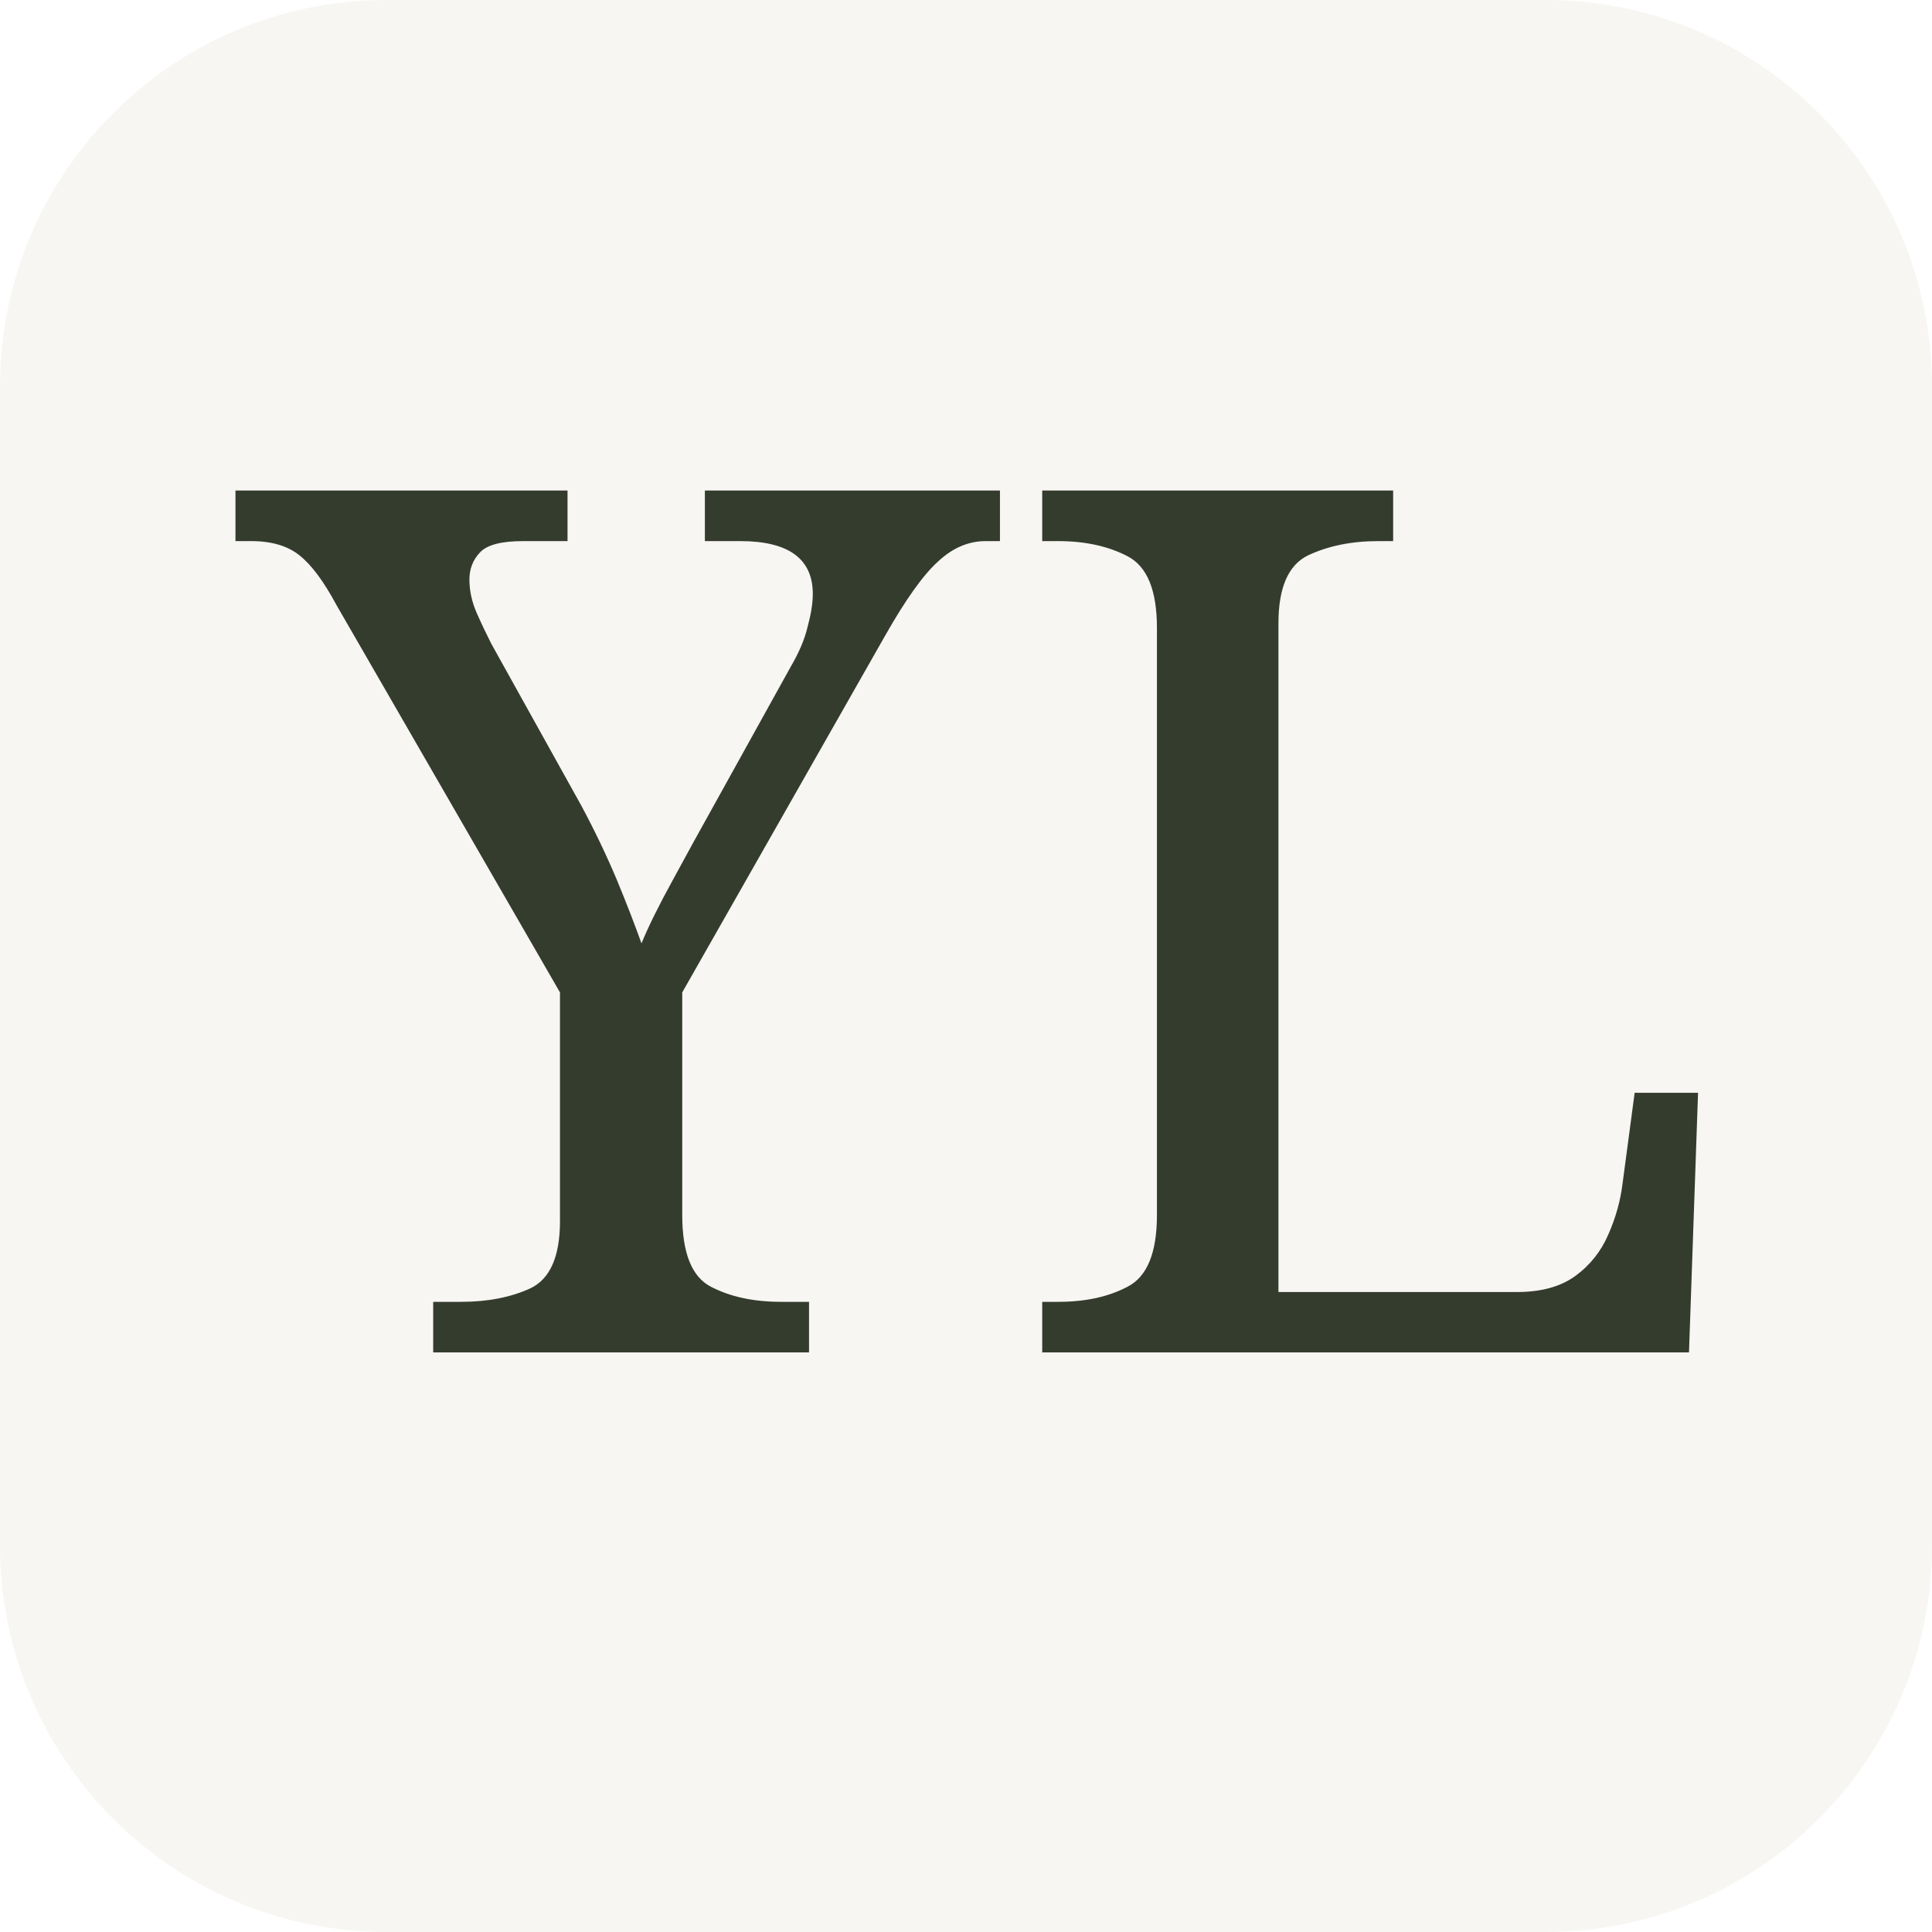
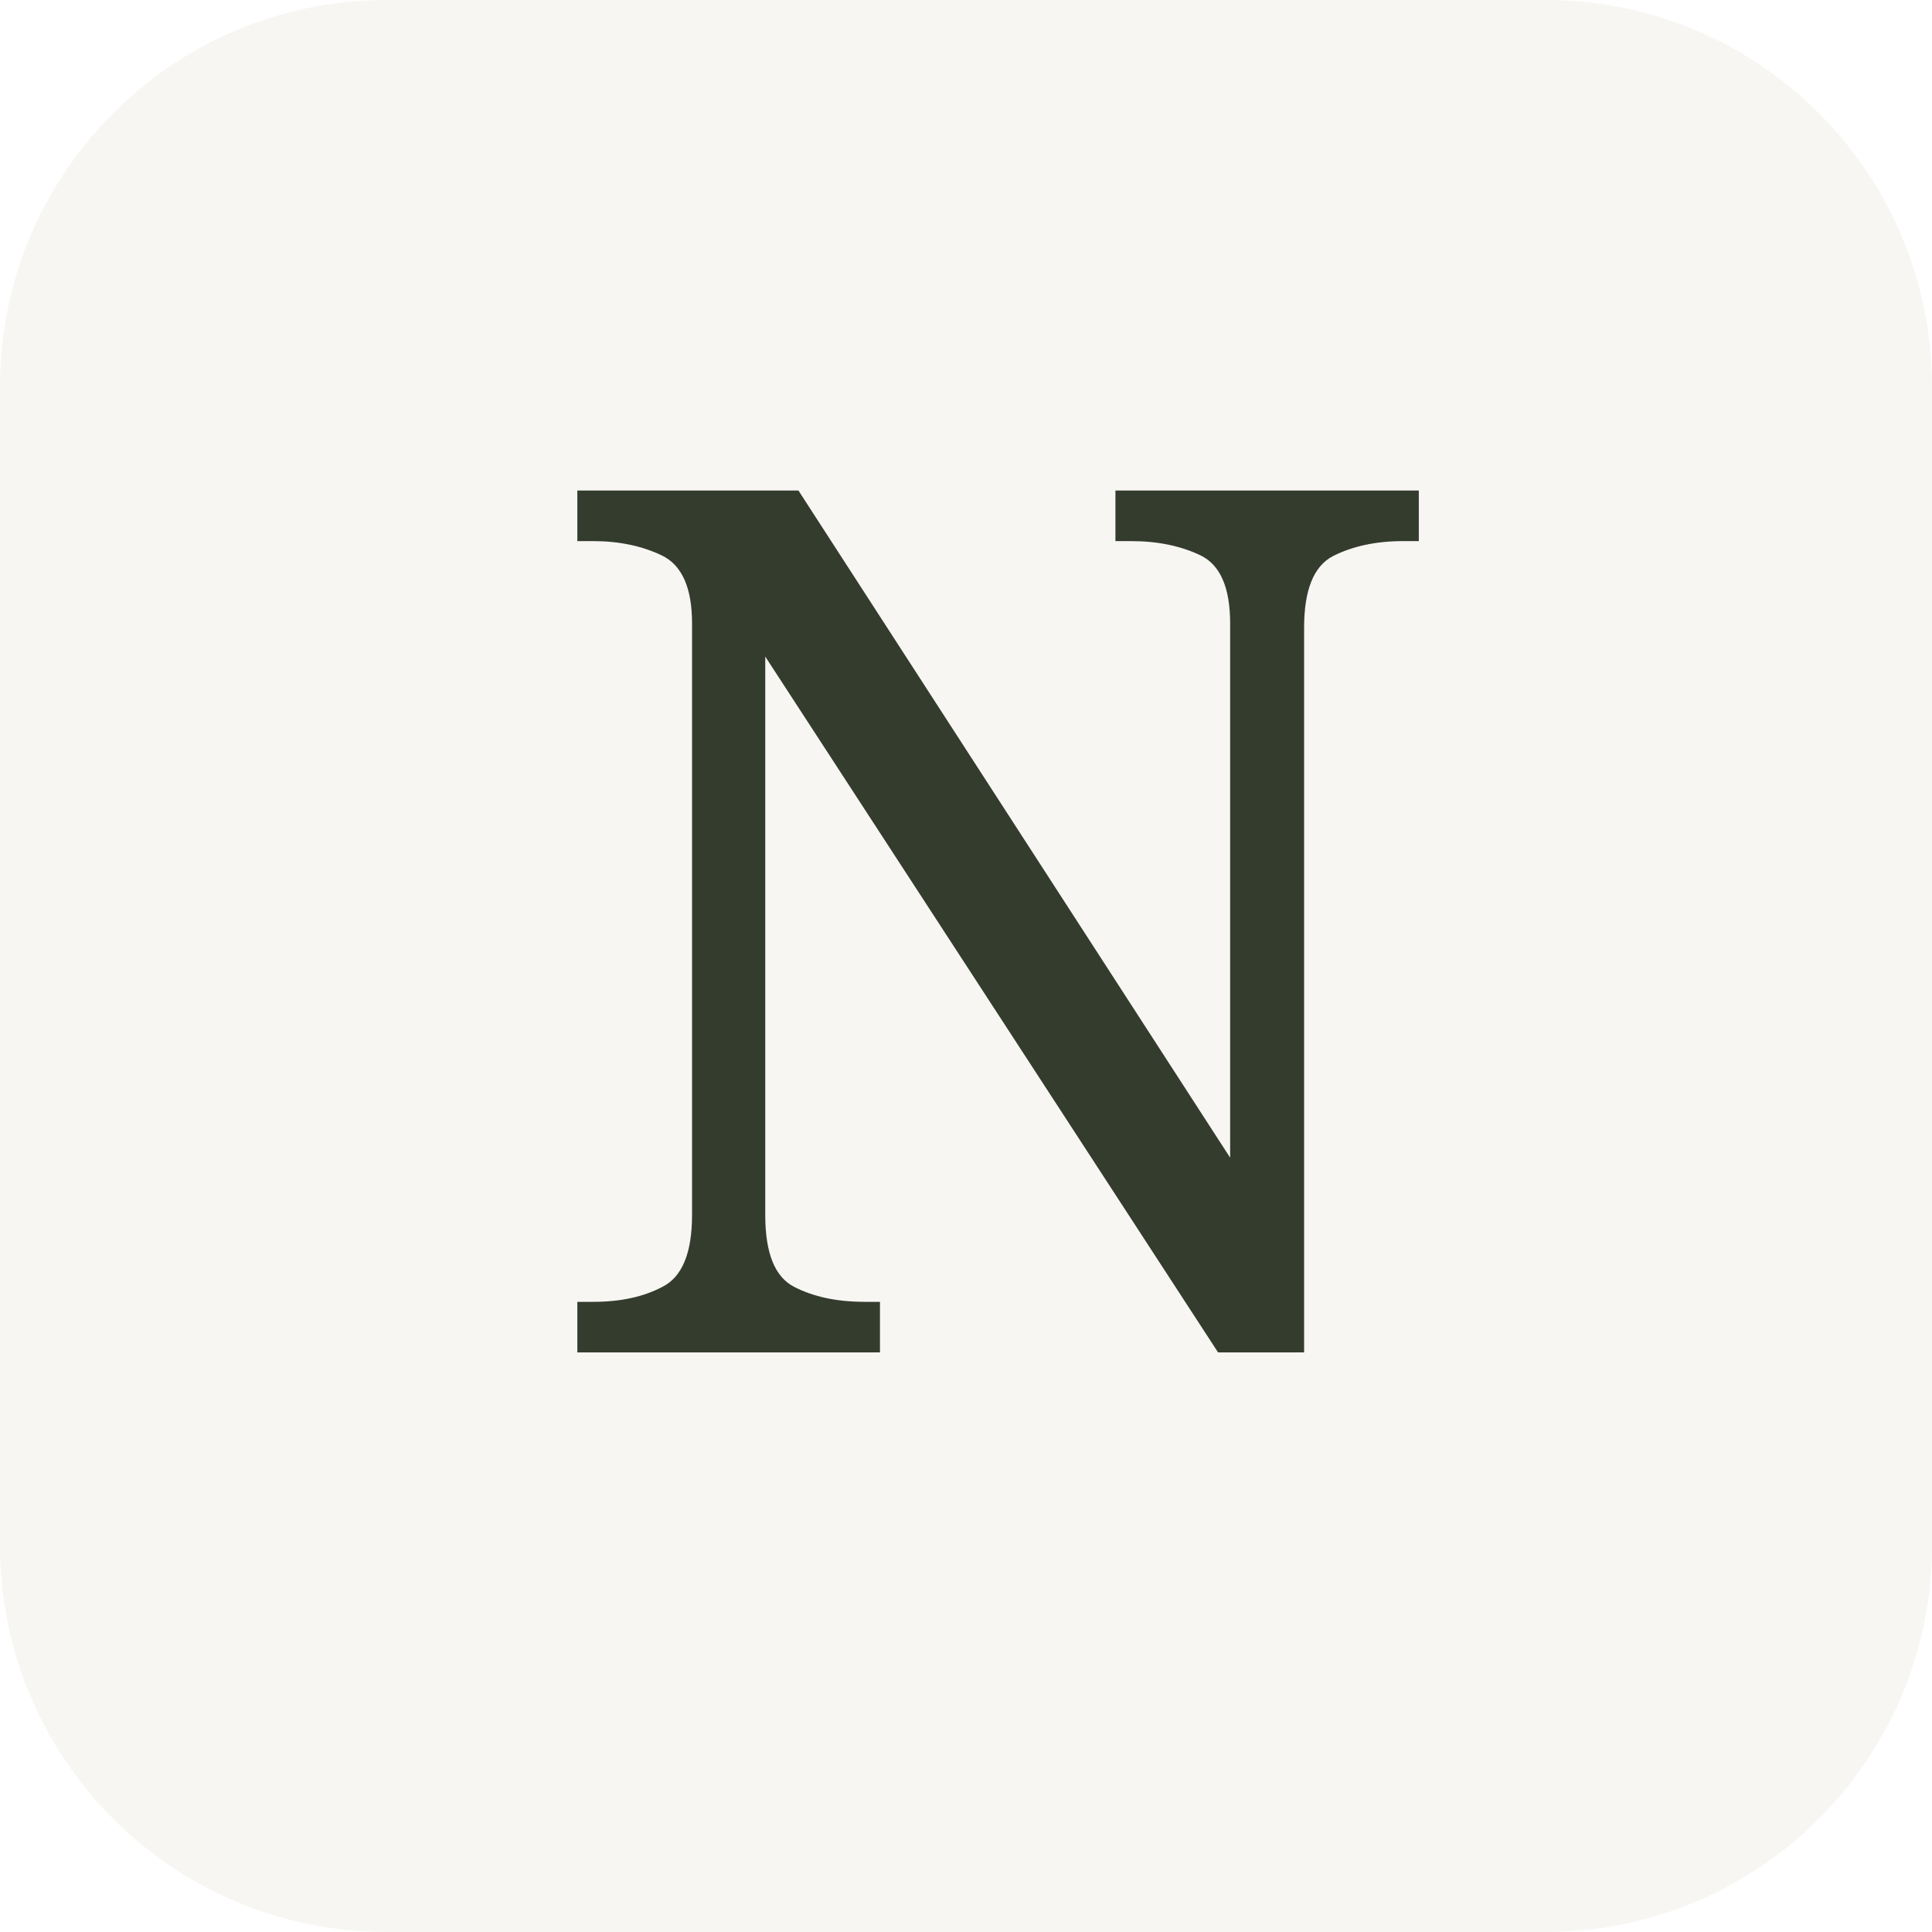
<svg xmlns="http://www.w3.org/2000/svg" viewBox="0 0 40 40">
  <rect width="40" height="40" rx="8" fill="#f7f6f2" />
-   <text x="5" y="28" font-family="Georgia,serif" font-size="25" fill="#343c2e">YL</text>
+   <text x="11" y="28" font-family="Georgia,serif" font-size="25" fill="#343c2e">N</text>
</svg>
